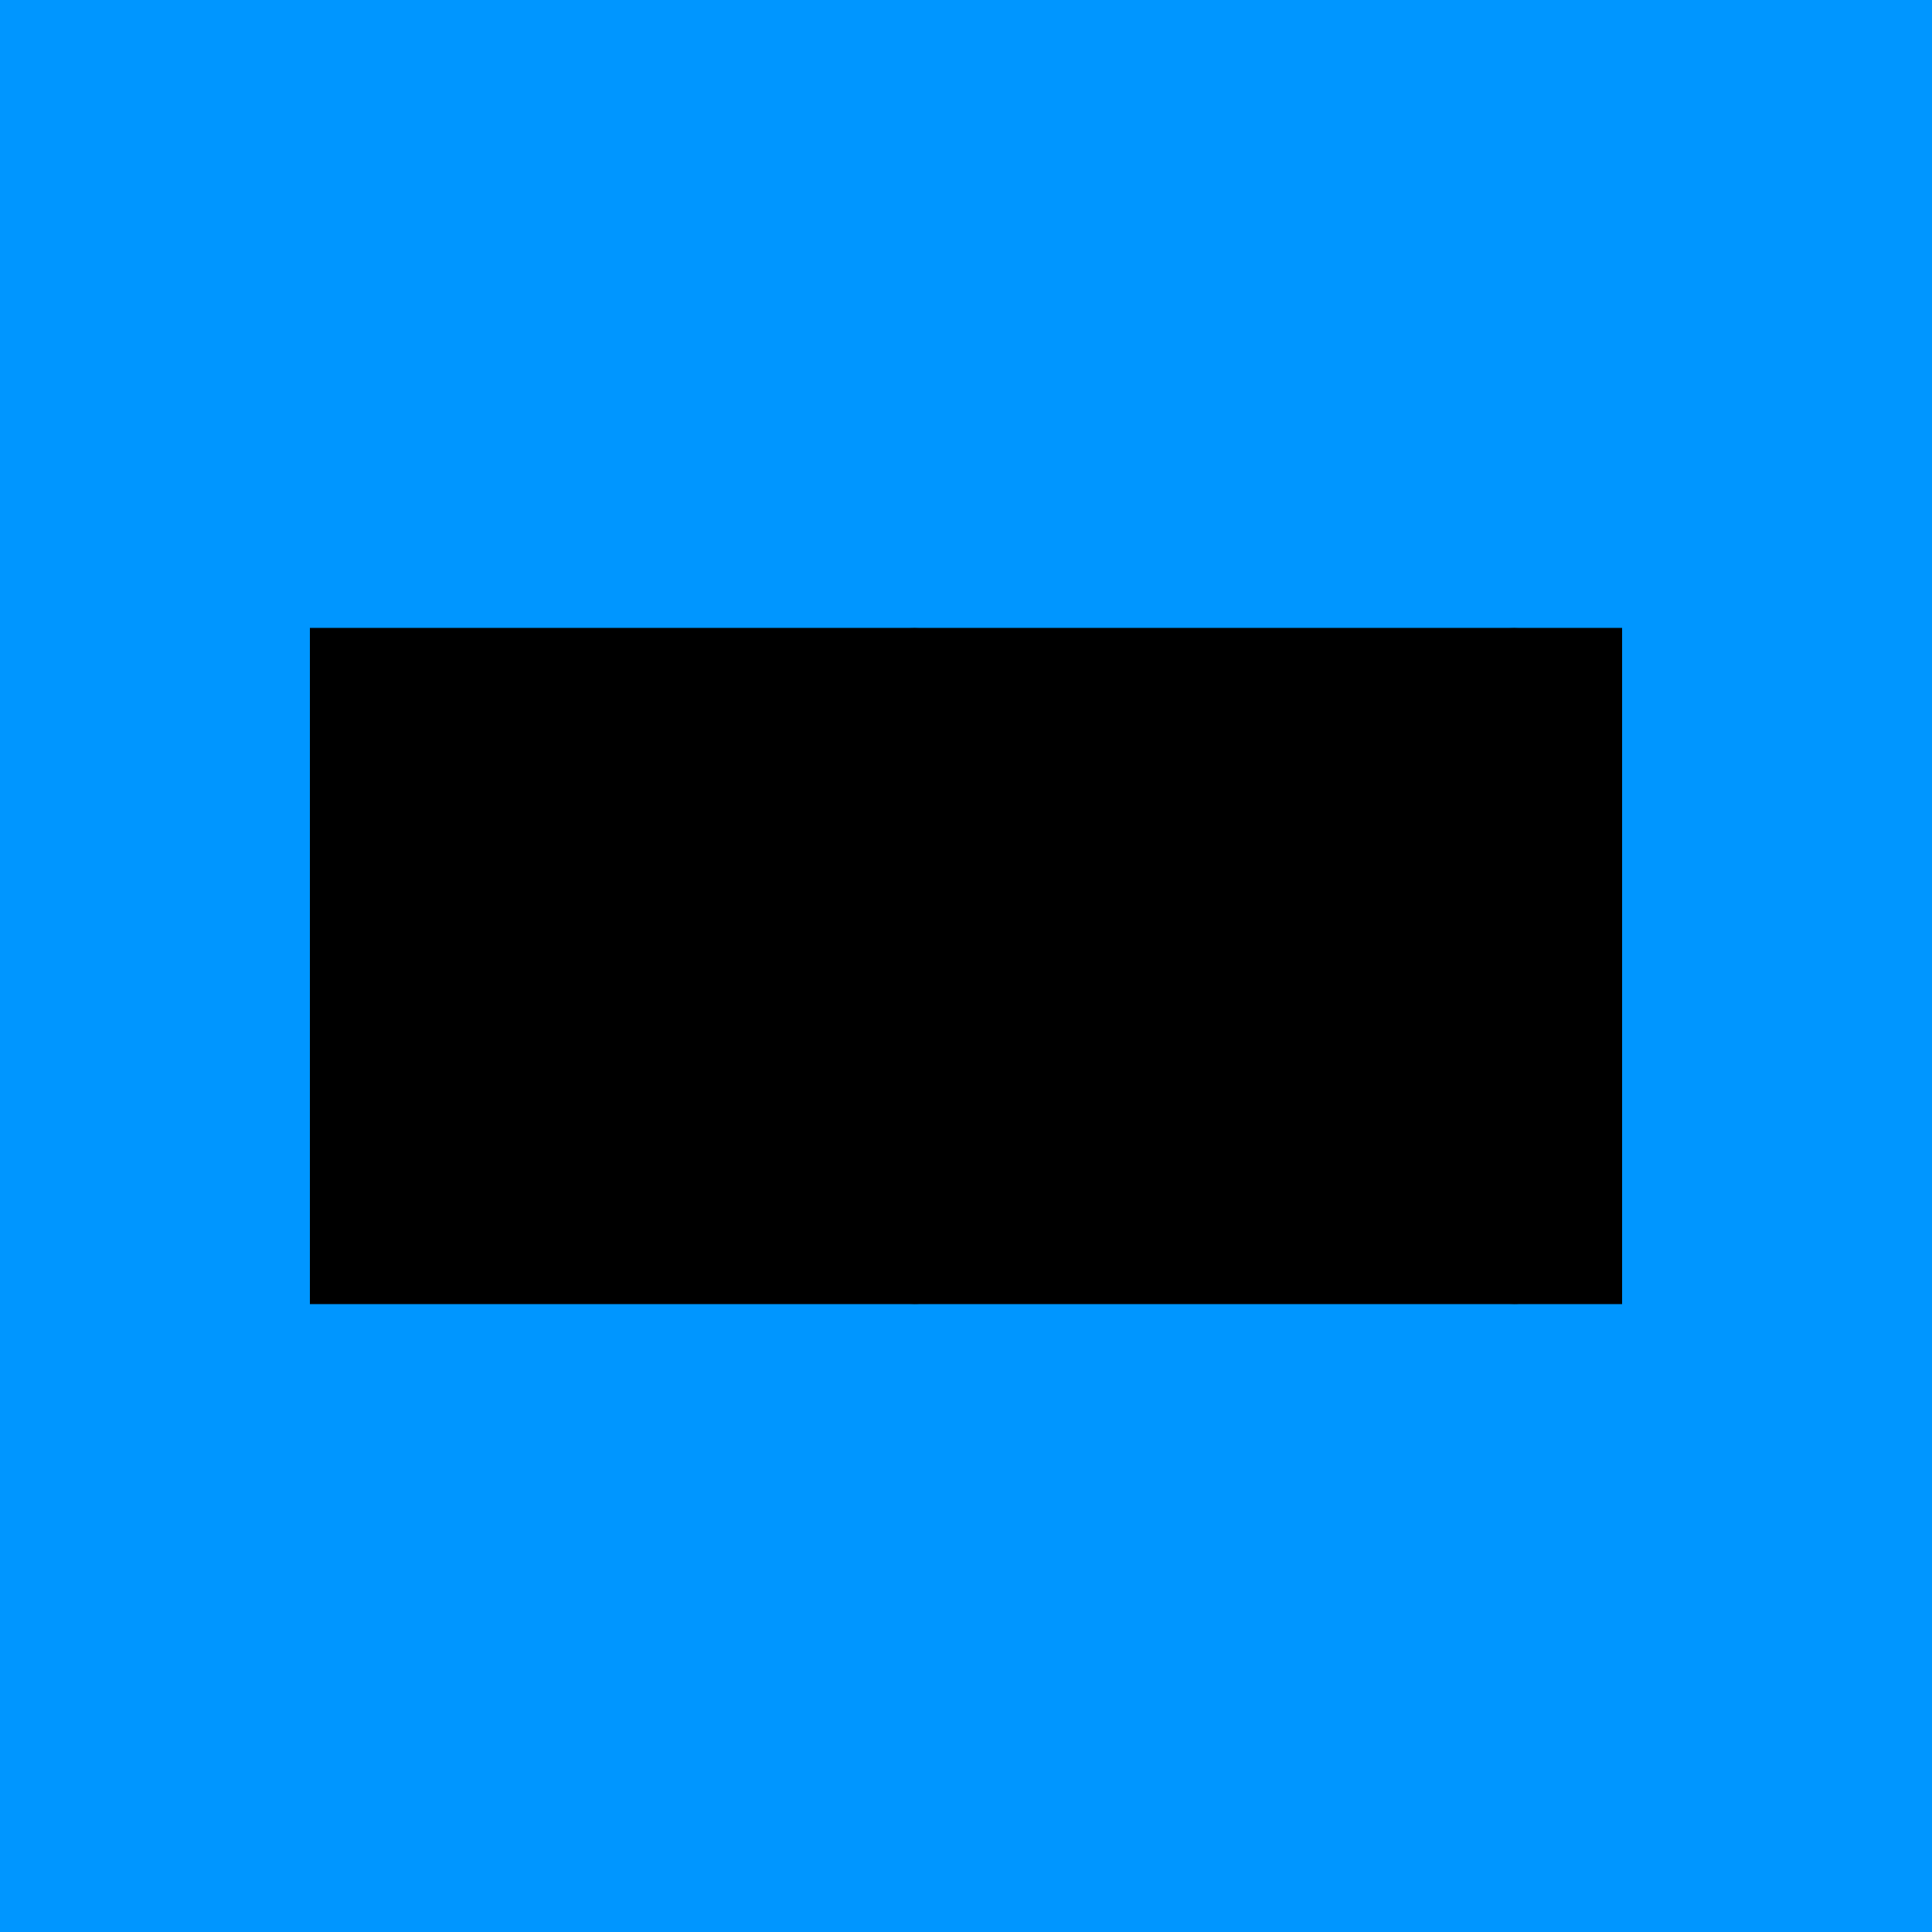
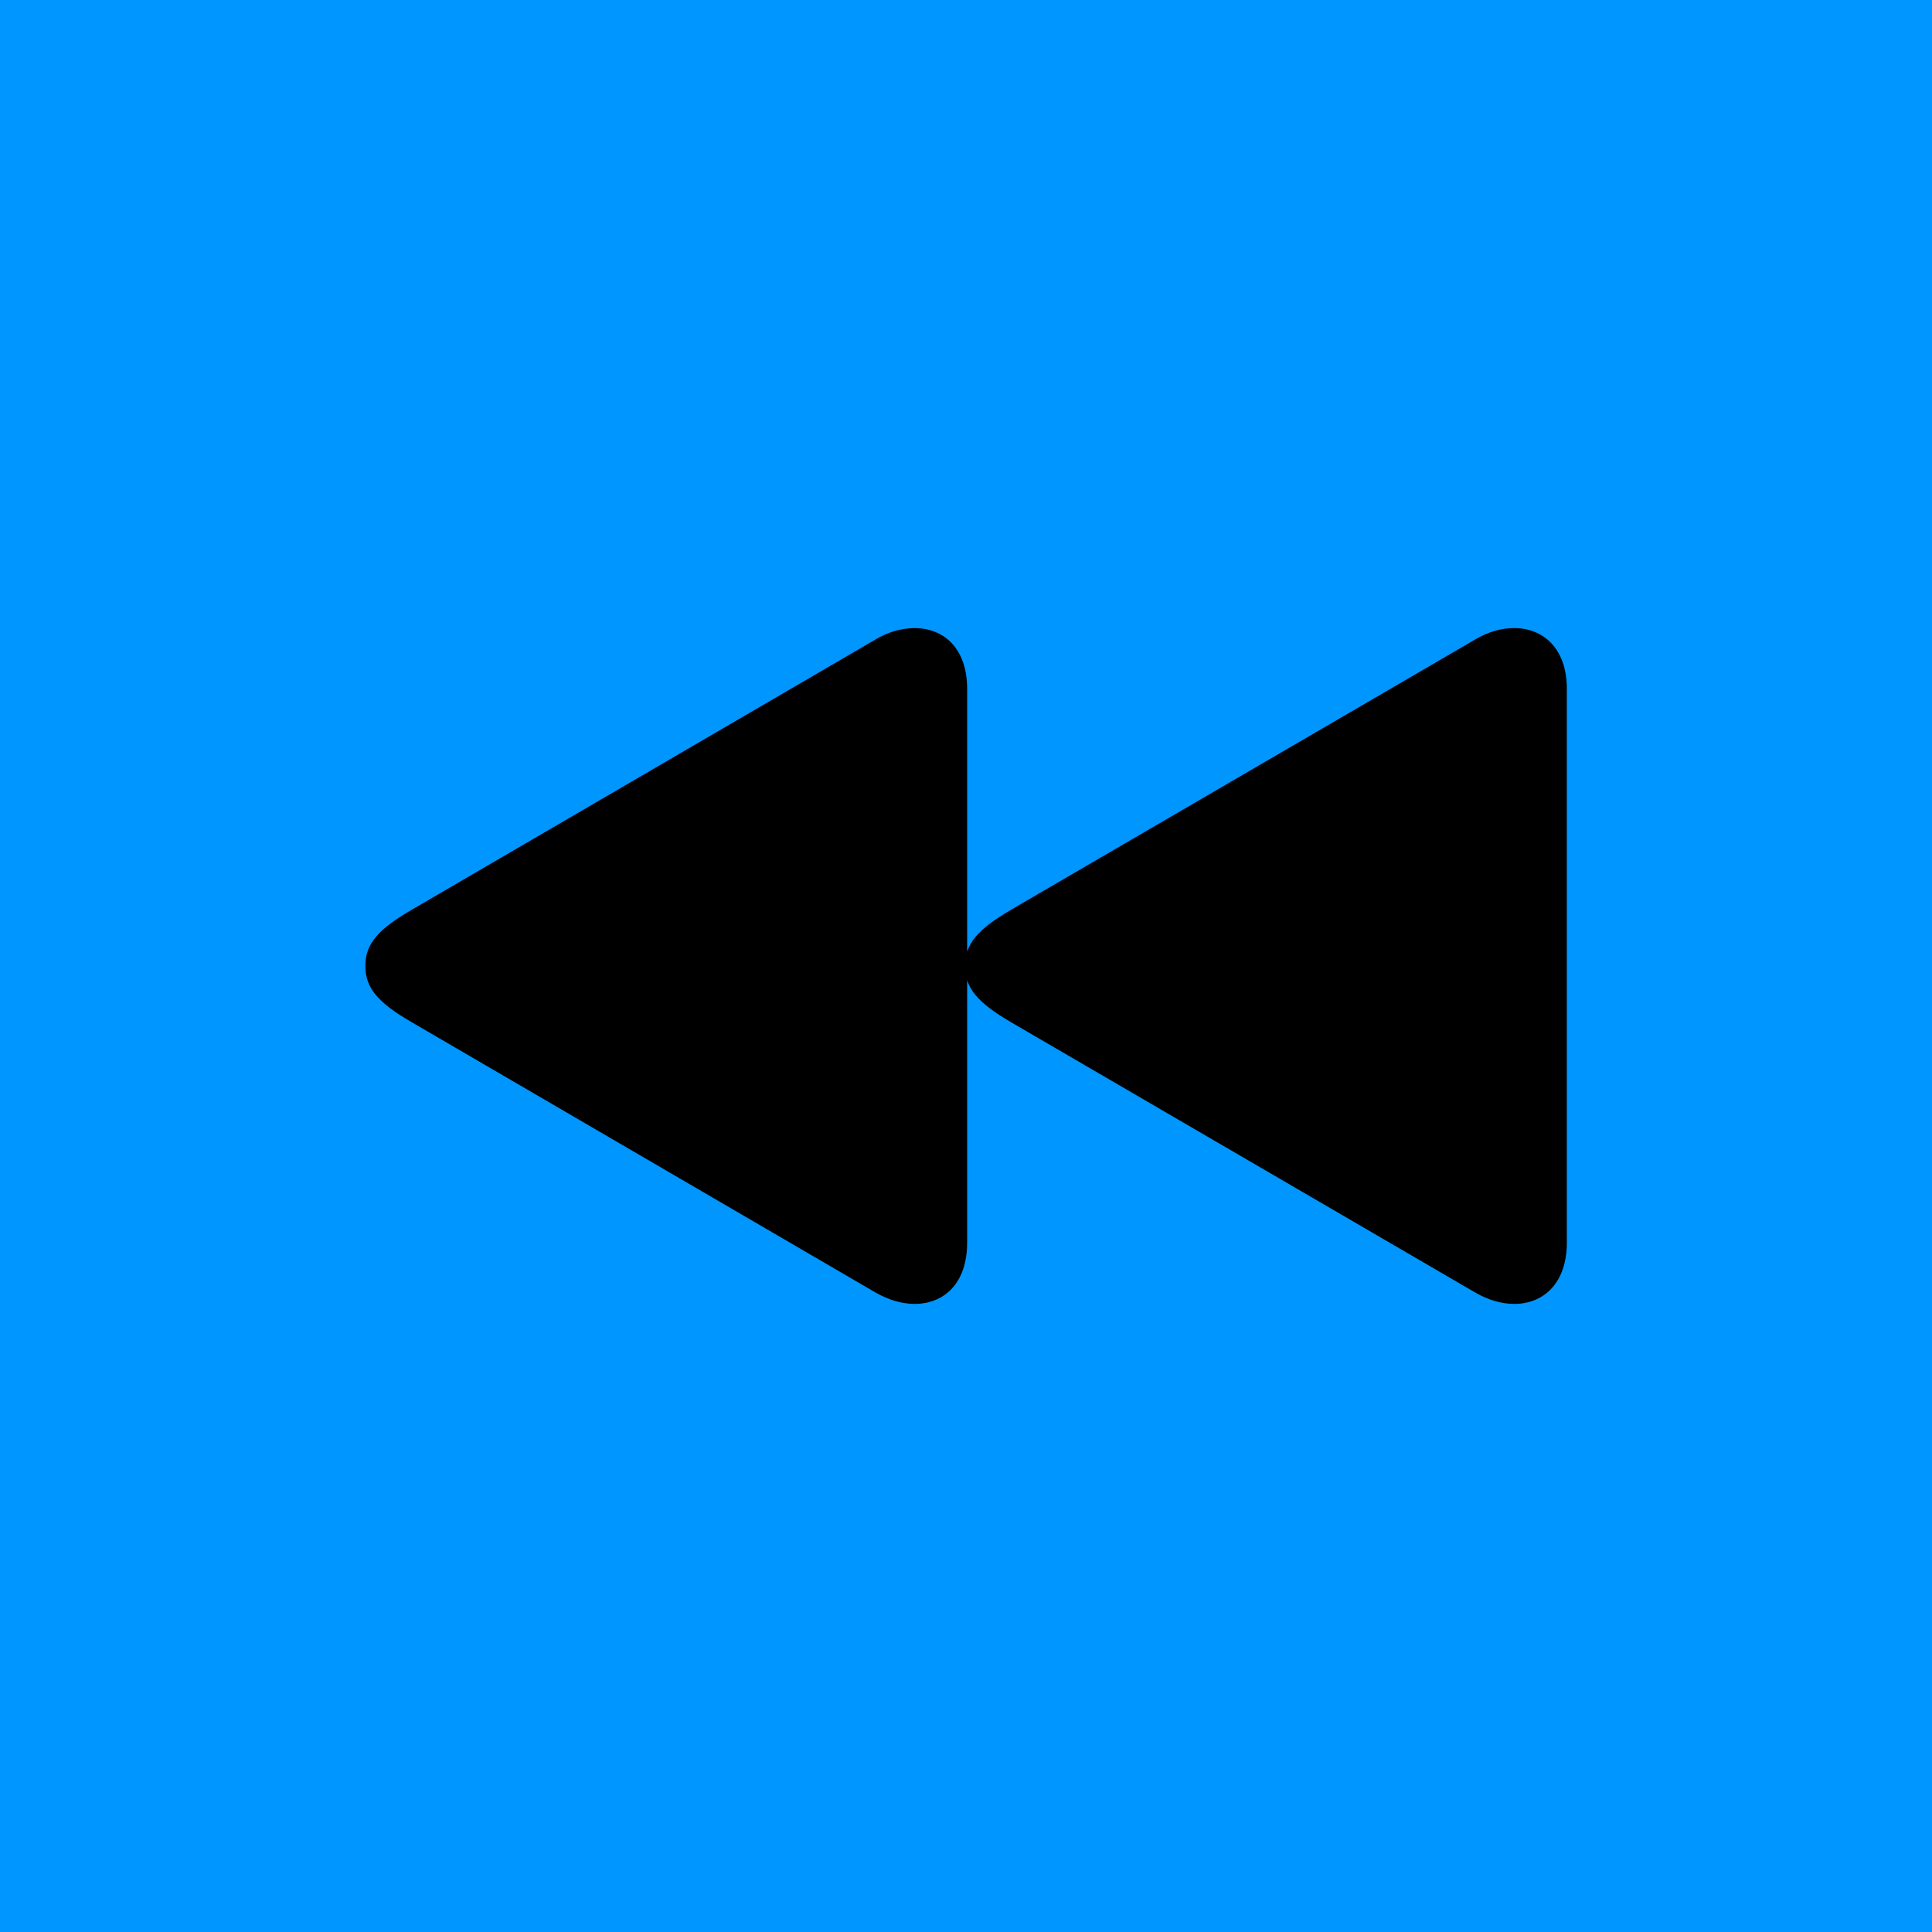
<svg xmlns="http://www.w3.org/2000/svg" id="Play" viewBox="0 0 100 100">
  <defs>
    <style>
      .cls-1 {
        fill: #0096ff;
      }
    </style>
  </defs>
  <g id="Jump_Back_Pressed_Cold" data-name="Jump Back Pressed Cold">
    <g id="Background">
      <rect class="cls-1" width="100" height="100" />
    </g>
-     <g>
-       <rect x="16.04" y="32.5" width="67.92" height="35" />
-       <path d="M81.1,64.31v-28.64c0-2.15-1.26-3.16-2.72-3.16-.66,0-1.33.18-1.99.57l-24.06,14.01c-1.72,1.01-2.38,1.76-2.38,2.91s.66,1.9,2.38,2.91l24.06,14.01c.66.37,1.33.57,1.99.57,1.47,0,2.72-1.03,2.72-3.18ZM50.06,64.31v-28.64c0-2.15-1.24-3.16-2.72-3.16-.64,0-1.33.18-1.99.57l-24.04,14.01c-1.74,1.01-2.4,1.76-2.4,2.91s.66,1.9,2.4,2.91l24.04,14.01c.66.37,1.35.57,1.99.57,1.49,0,2.72-1.03,2.72-3.18Z" />
-     </g>
+     <path d="M81.1,64.31v-28.64c0-2.15-1.26-3.16-2.72-3.16-.66,0-1.33.18-1.99.57l-24.06,14.01c-1.72,1.01-2.38,1.76-2.38,2.91s.66,1.9,2.38,2.91l24.06,14.01c.66.37,1.33.57,1.99.57,1.47,0,2.72-1.03,2.72-3.18ZM50.06,64.31v-28.64c0-2.15-1.24-3.16-2.72-3.16-.64,0-1.33.18-1.99.57l-24.04,14.01c-1.74,1.01-2.4,1.76-2.4,2.91s.66,1.9,2.4,2.91l24.04,14.01c.66.37,1.35.57,1.99.57,1.49,0,2.72-1.03,2.72-3.18Z" />
  </g>
</svg>
